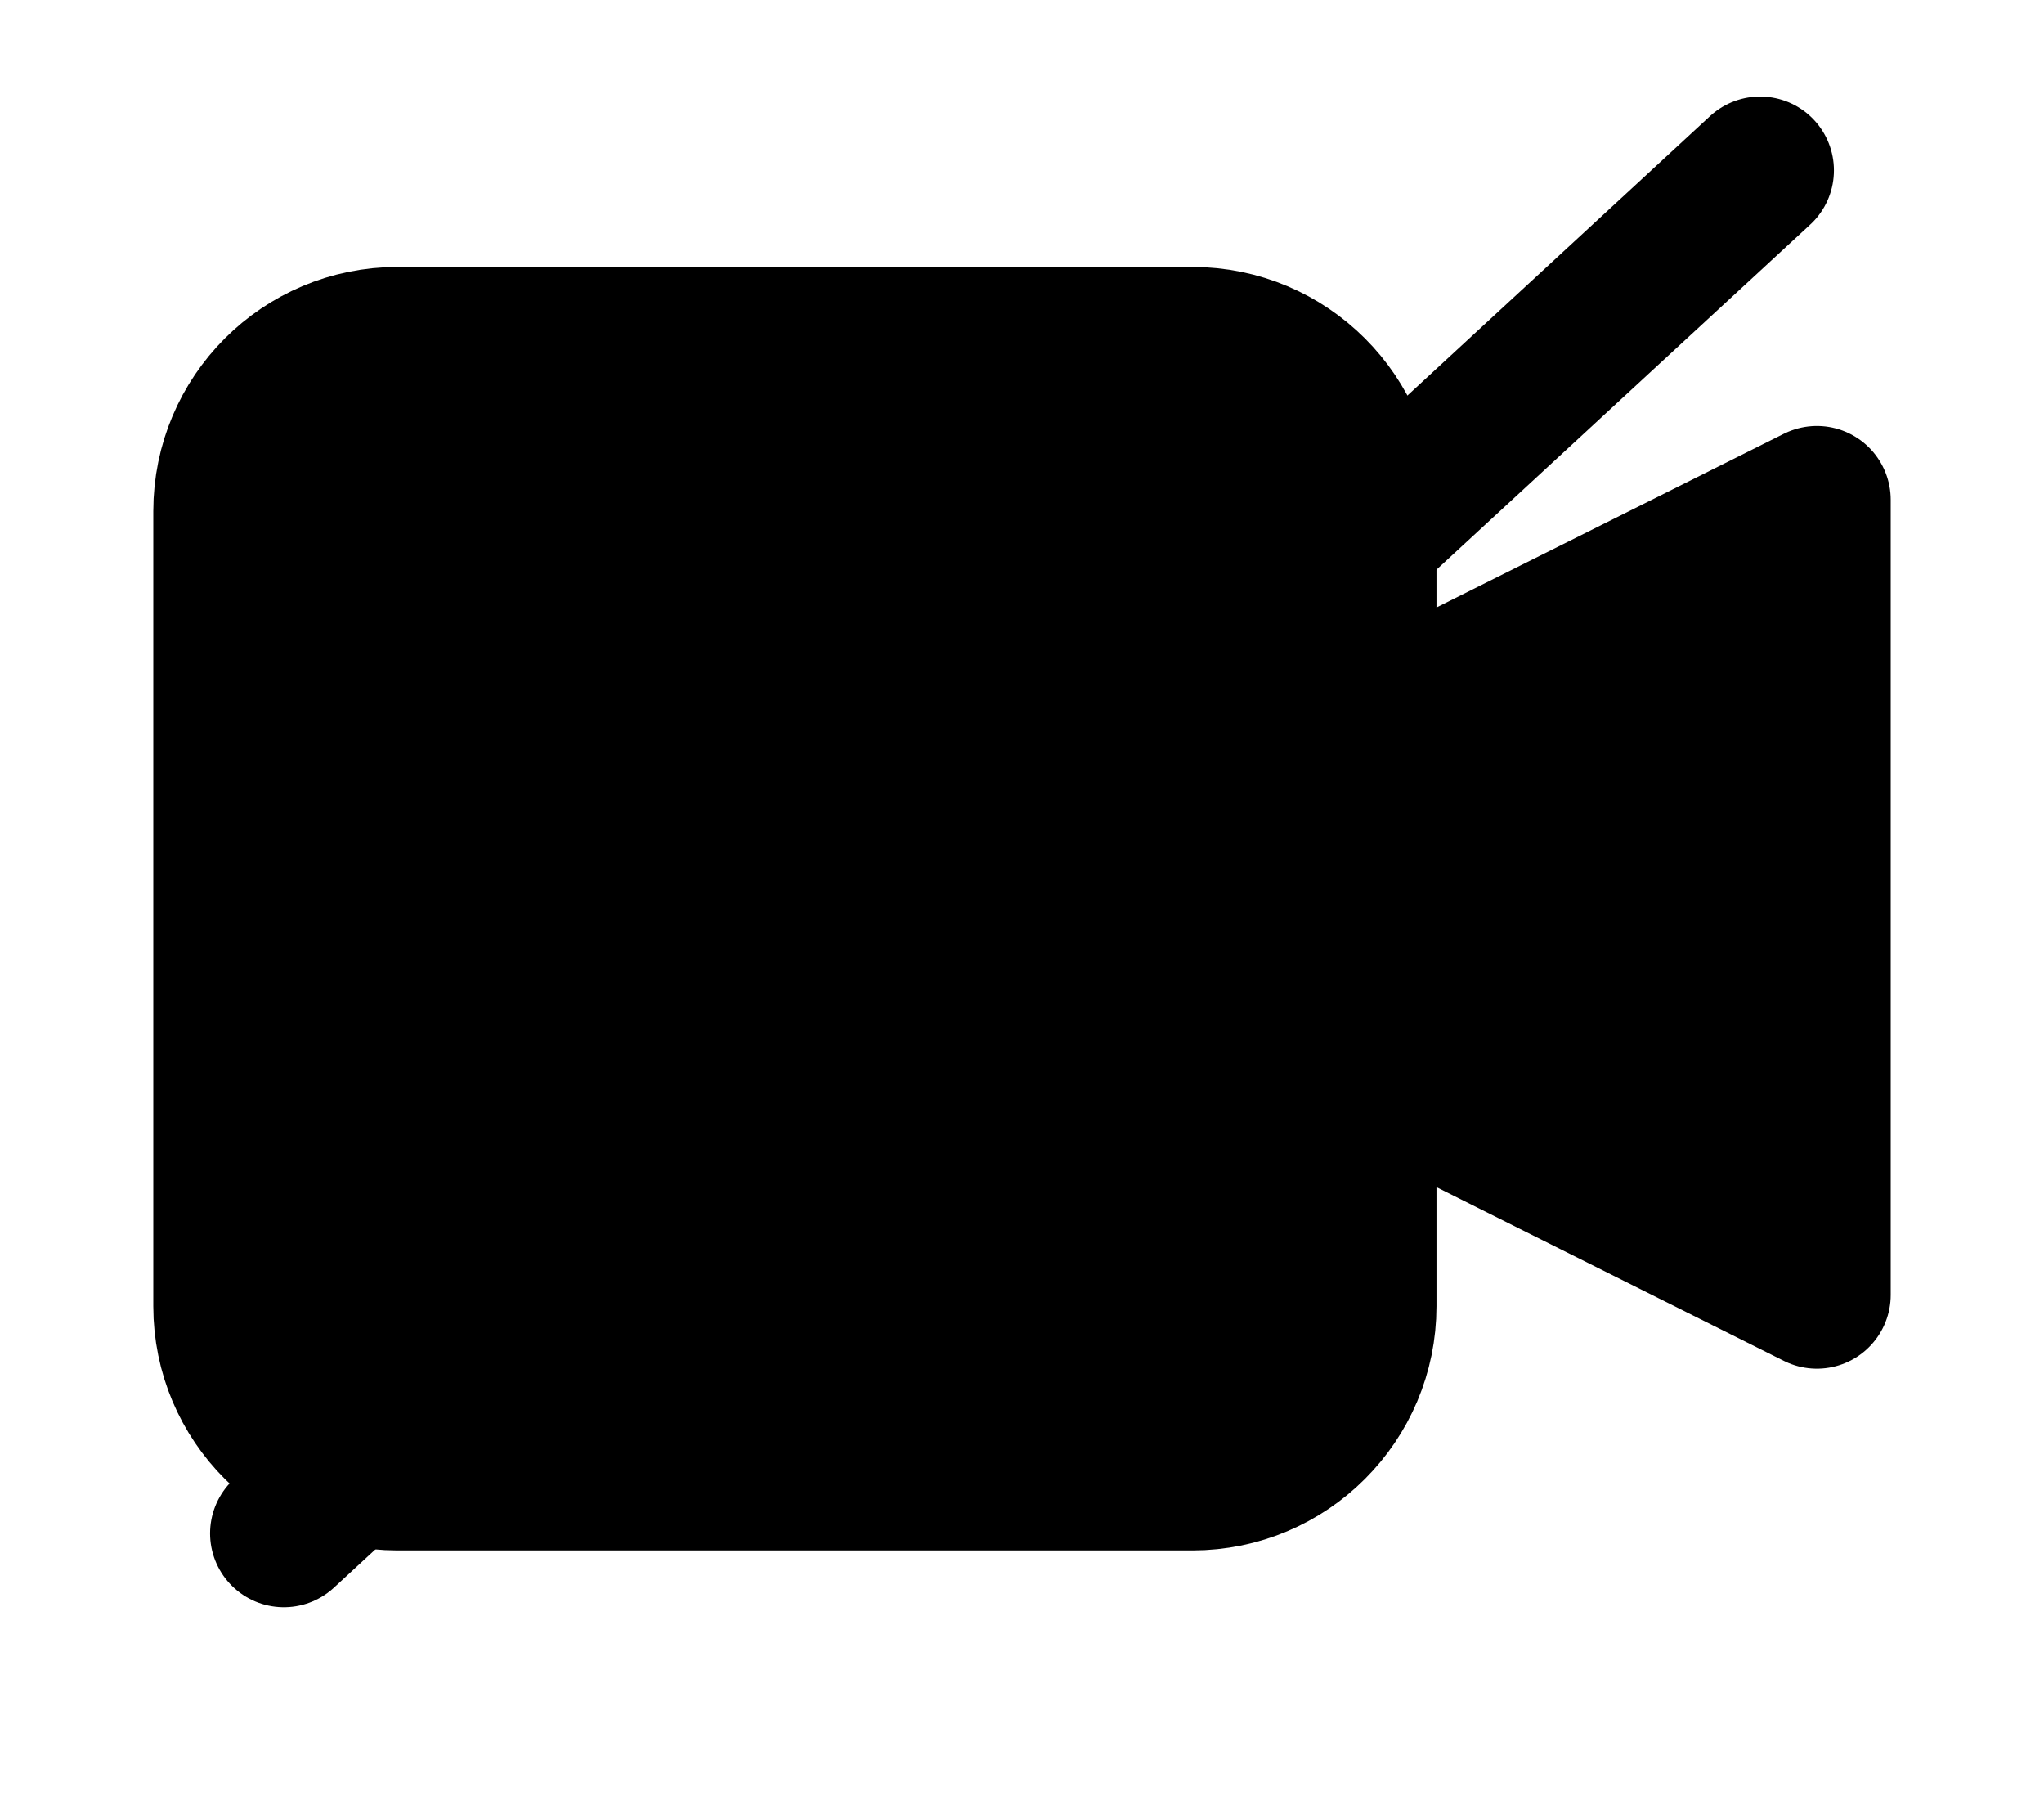
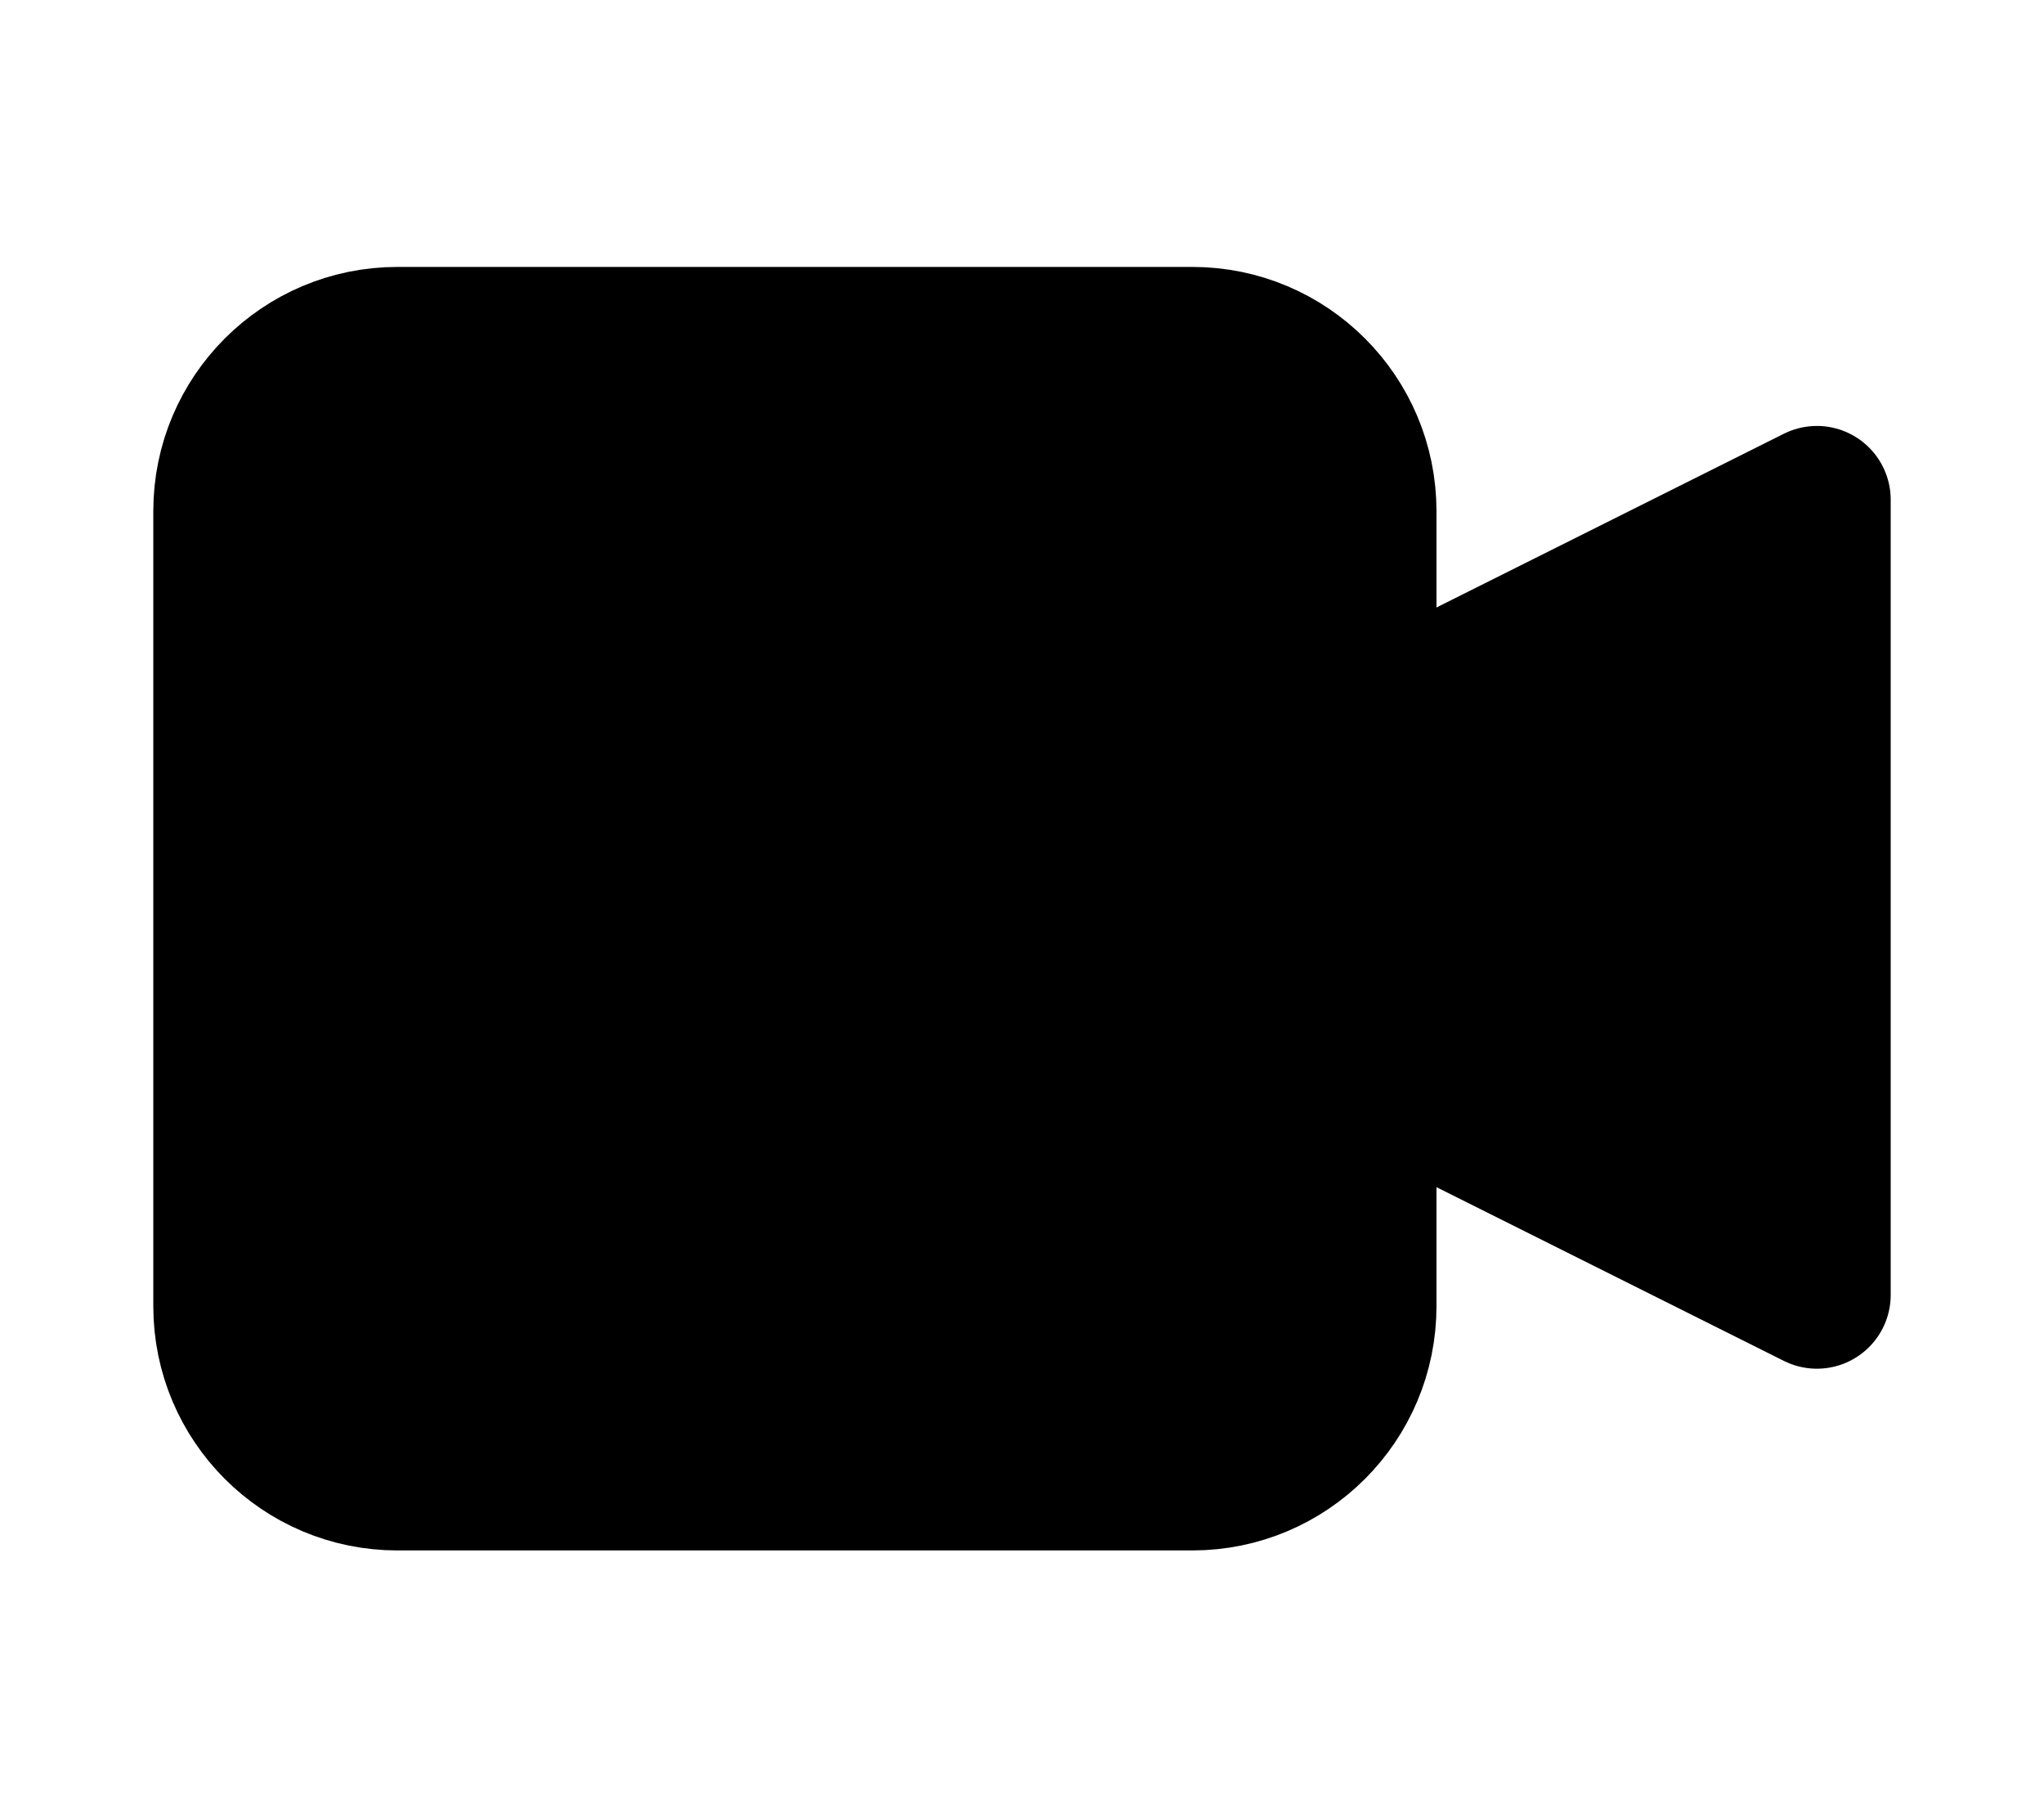
<svg xmlns="http://www.w3.org/2000/svg" width="18" height="16" viewBox="0 0 18 16" preserve--fill="none">
  <path preserve--fill="none" d="M2 4.5a1.5 1.5 0 0 1 1.5-1.5h7A1.5 1.5 0 0 1 12 4.5v7a1.5 1.5 0 0 1-1.5 1.5h-7A1.5 1.5 0 0 1 2 11.5v-7z" stroke="currentColor" stroke-width="1.3" stroke-linejoin="round" />
  <path preserve--fill="none" d="M12 6.4l4-2v7l-4-2" stroke="currentColor" stroke-width="1.3" stroke-linejoin="round" stroke-linecap="round" />
-   <path preserve--fill="none" d="M2.5 13.5l13-12" stroke="currentColor" stroke-width="1.3" stroke-linecap="round" />
</svg>
